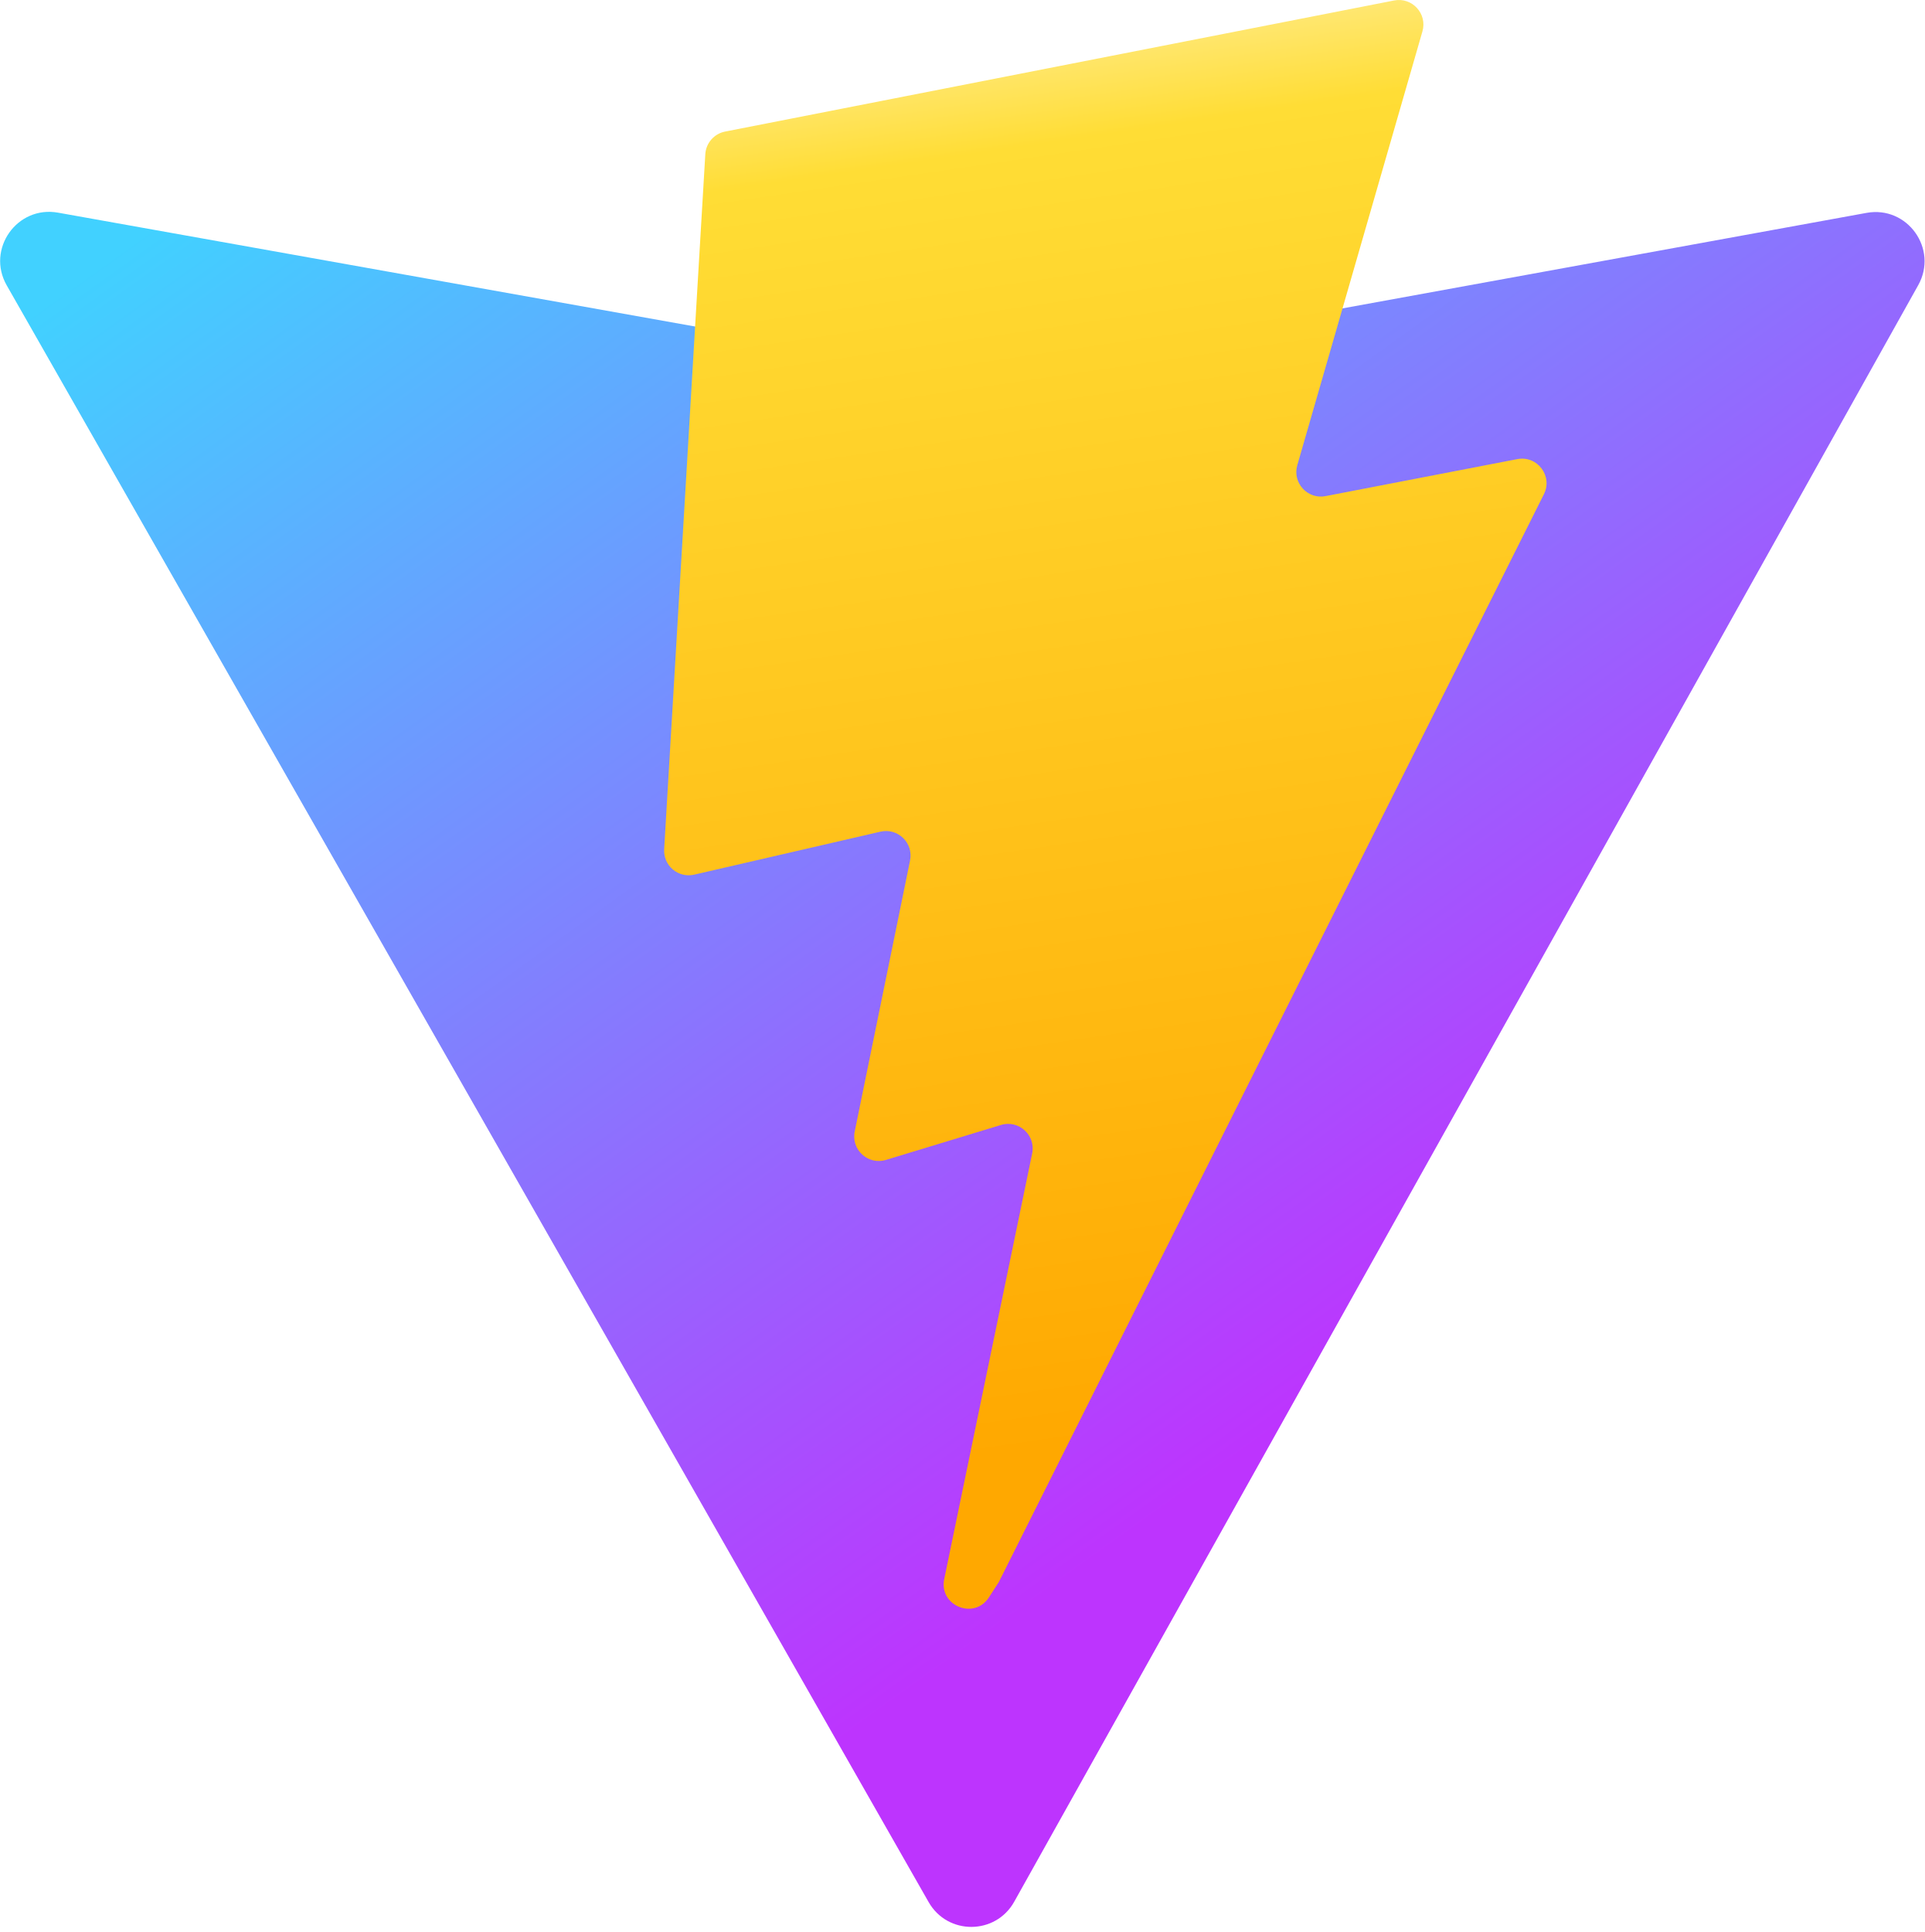
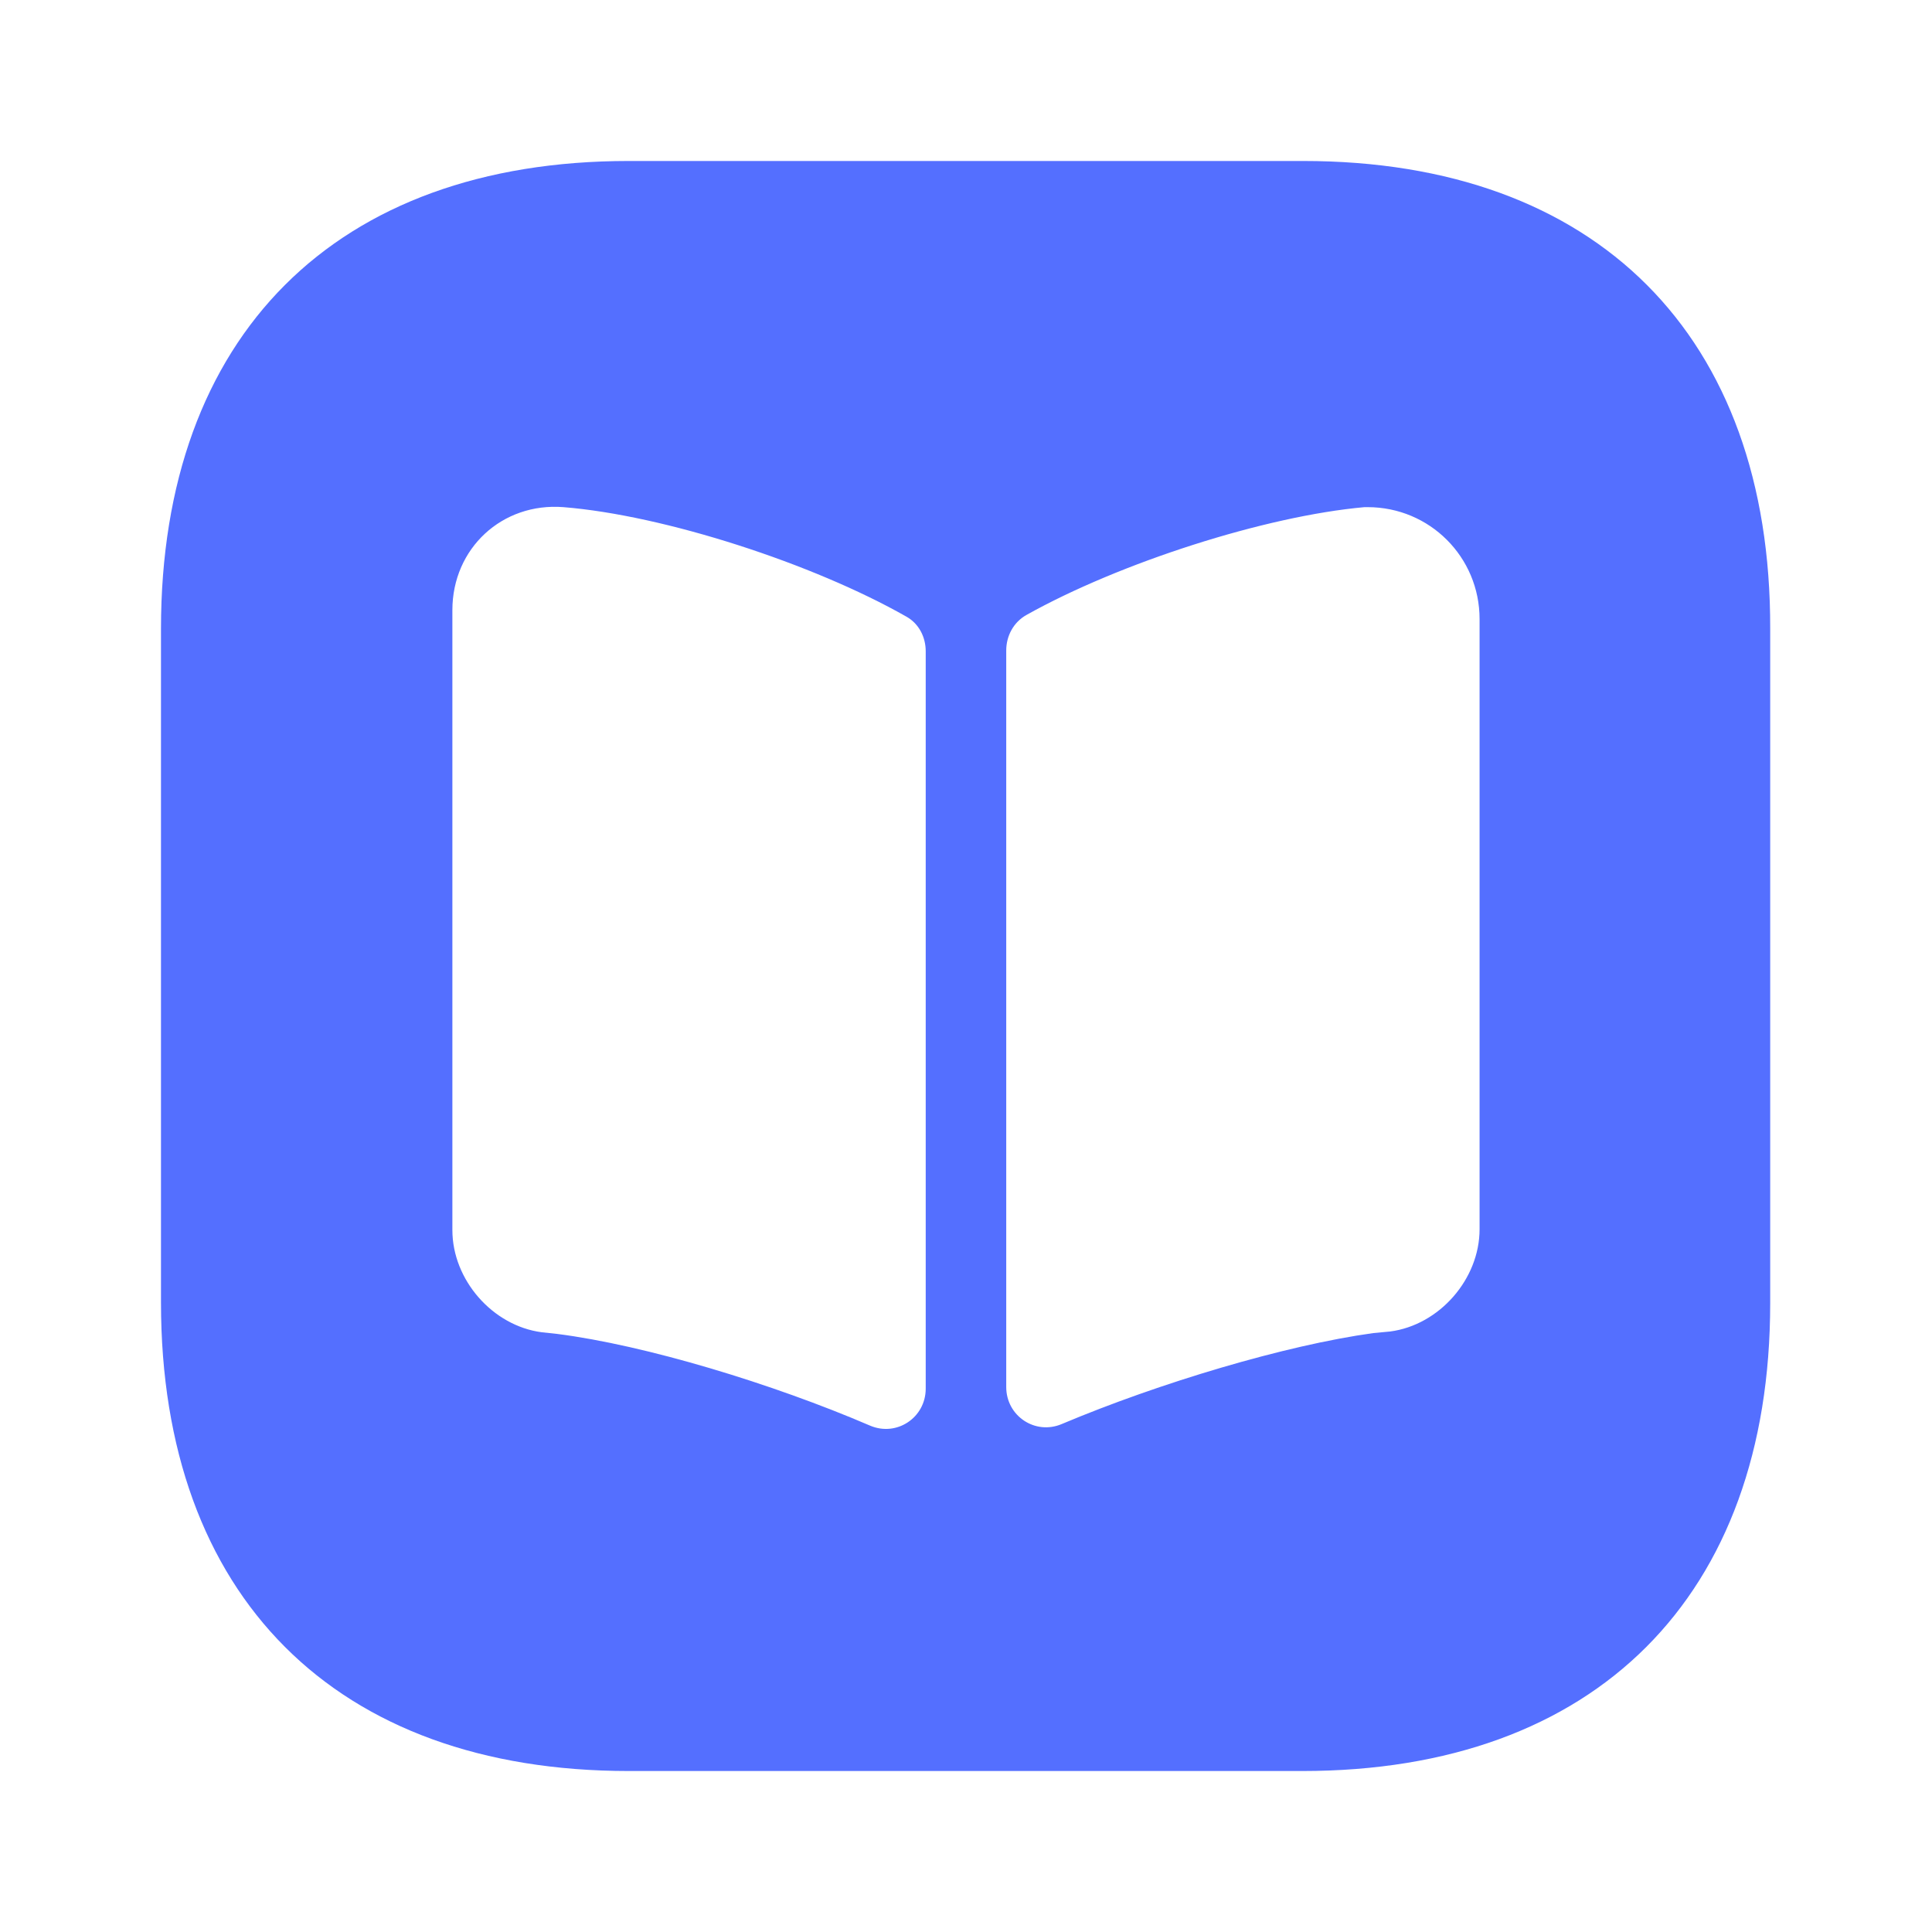
- <svg xmlns="http://www.w3.org/2000/svg" aria-hidden="true" role="img" class="iconify iconify--logos" width="31.88" height="32" preserveAspectRatio="xMidYMid meet" viewBox="0 0 256 257">
-   <defs>
-     <linearGradient id="IconifyId1813088fe1fbc01fb466" x1="-.828%" x2="57.636%" y1="7.652%" y2="78.411%">
-       <stop offset="0%" stop-color="#41D1FF" />
-       <stop offset="100%" stop-color="#BD34FE" />
-     </linearGradient>
-     <linearGradient id="IconifyId1813088fe1fbc01fb467" x1="43.376%" x2="50.316%" y1="2.242%" y2="89.03%">
-       <stop offset="0%" stop-color="#FFEA83" />
-       <stop offset="8.333%" stop-color="#FFDD35" />
-       <stop offset="100%" stop-color="#FFA800" />
-     </linearGradient>
-   </defs>
-   <path fill="url(#IconifyId1813088fe1fbc01fb466)" d="M255.153 37.938L134.897 252.976c-2.483 4.44-8.862 4.466-11.382.048L.875 37.958c-2.746-4.814 1.371-10.646 6.827-9.67l120.385 21.517a6.537 6.537 0 0 0 2.322-.004l117.867-21.483c5.438-.991 9.574 4.796 6.877 9.62Z" />
-   <path fill="url(#IconifyId1813088fe1fbc01fb467)" d="M185.432.063L96.44 17.501a3.268 3.268 0 0 0-2.634 3.014l-5.474 92.456a3.268 3.268 0 0 0 3.997 3.378l24.777-5.718c2.318-.535 4.413 1.507 3.936 3.838l-7.361 36.047c-.495 2.426 1.782 4.5 4.151 3.78l15.304-4.649c2.372-.72 4.652 1.36 4.15 3.788l-11.698 56.621c-.732 3.542 3.979 5.473 5.943 2.437l1.313-2.028l72.516-144.72c1.215-2.423-.88-5.186-3.54-4.672l-25.505 4.922c-2.396.462-4.435-1.77-3.759-4.114l16.646-57.705c.677-2.35-1.37-4.583-3.769-4.113Z" />
+ <svg xmlns="http://www.w3.org/2000/svg" width="40" height="40" viewBox="0 0 40 40" fill="none">
+   <g id="vuesax/bold/book-square">
+     <g id="book-square">
+       <path id="Vector" d="M26.983 3.333H13.016C6.95 3.333 3.333 6.95 3.333 13.017V26.967C3.333 33.05 6.95 36.667 13.016 36.667H26.966C33.033 36.667 36.65 33.05 36.65 26.983V13.017C36.666 6.95 33.05 3.333 26.983 3.333ZM19.166 28.75C19.166 29.35 18.566 29.75 18.016 29.517C16 28.65 13.366 27.85 11.533 27.617L11.216 27.583C10.2 27.45 9.366 26.5 9.366 25.467V12.633C9.366 11.35 10.4 10.4 11.666 10.5C13.75 10.667 16.833 11.667 18.766 12.767C19.033 12.917 19.166 13.2 19.166 13.483V28.75ZM30.633 25.45C30.633 26.483 29.8 27.433 28.783 27.567L28.433 27.6C26.616 27.85 24 28.633 21.983 29.483C21.433 29.717 20.833 29.317 20.833 28.717V13.467C20.833 13.167 20.983 12.883 21.25 12.733C23.183 11.65 26.2 10.683 28.25 10.5H28.316C29.6 10.5 30.633 11.533 30.633 12.817V25.45Z" fill="#546FFF" />
+     </g>
+   </g>
</svg>
